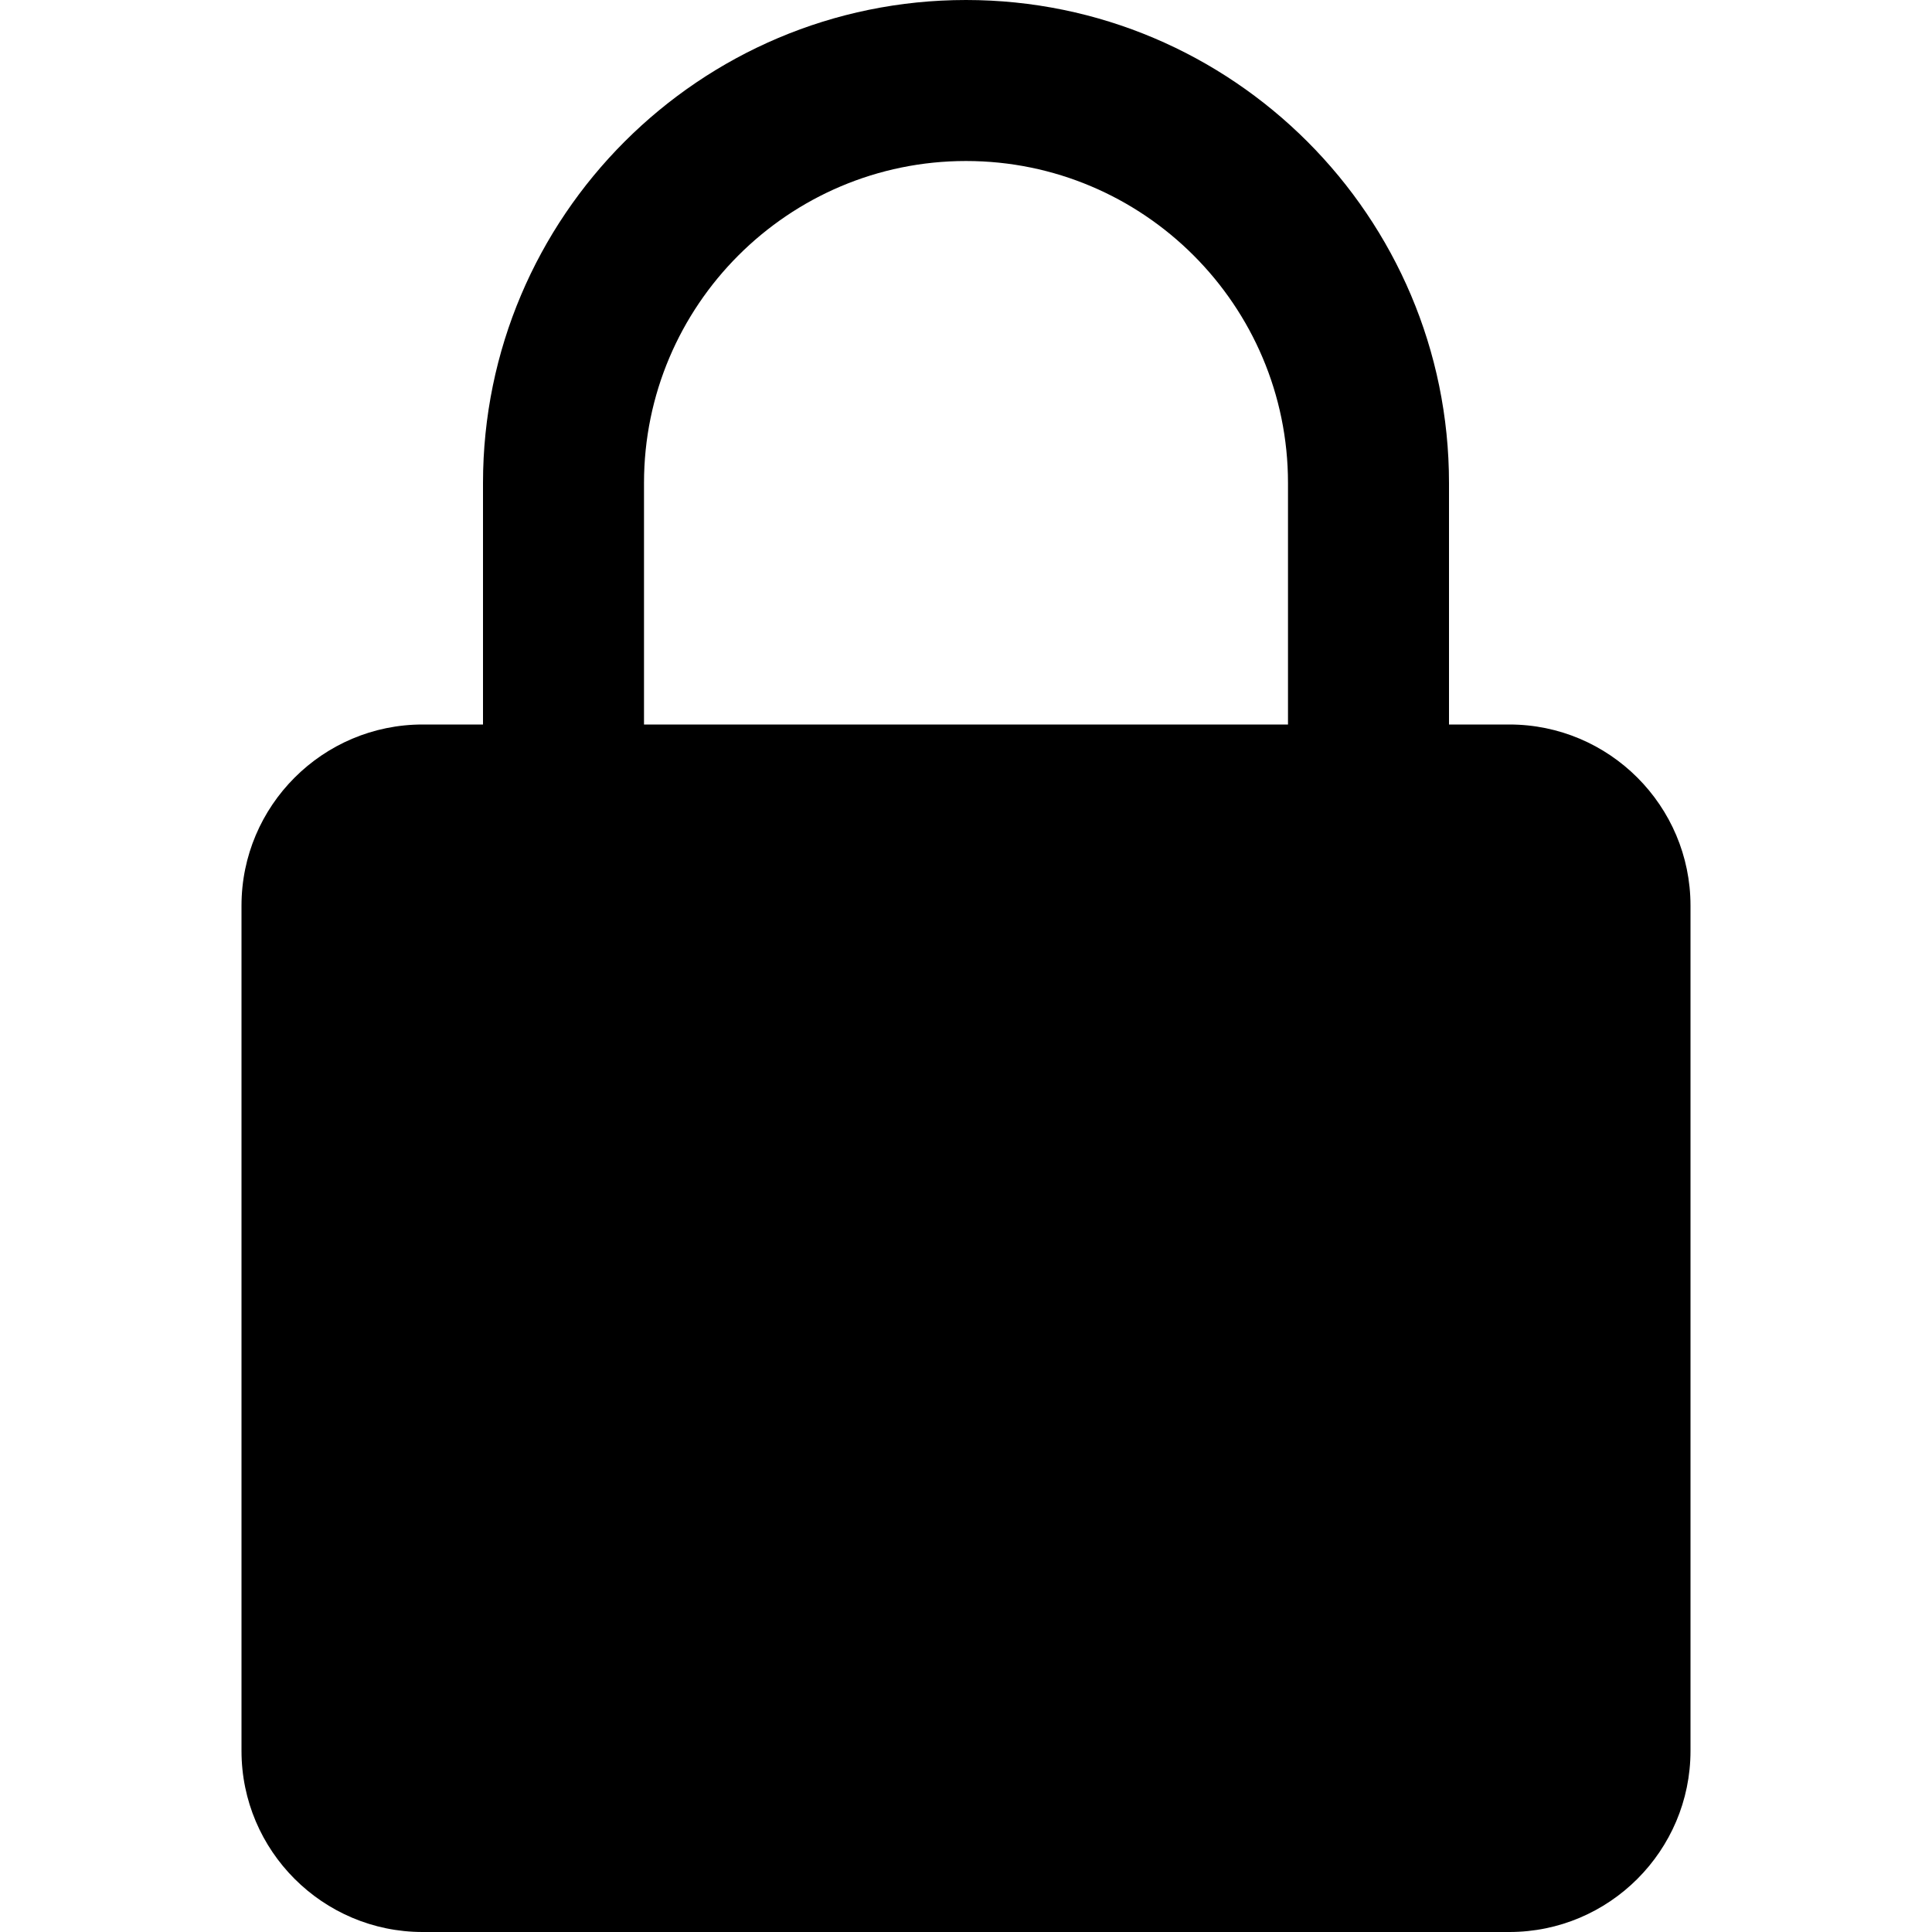
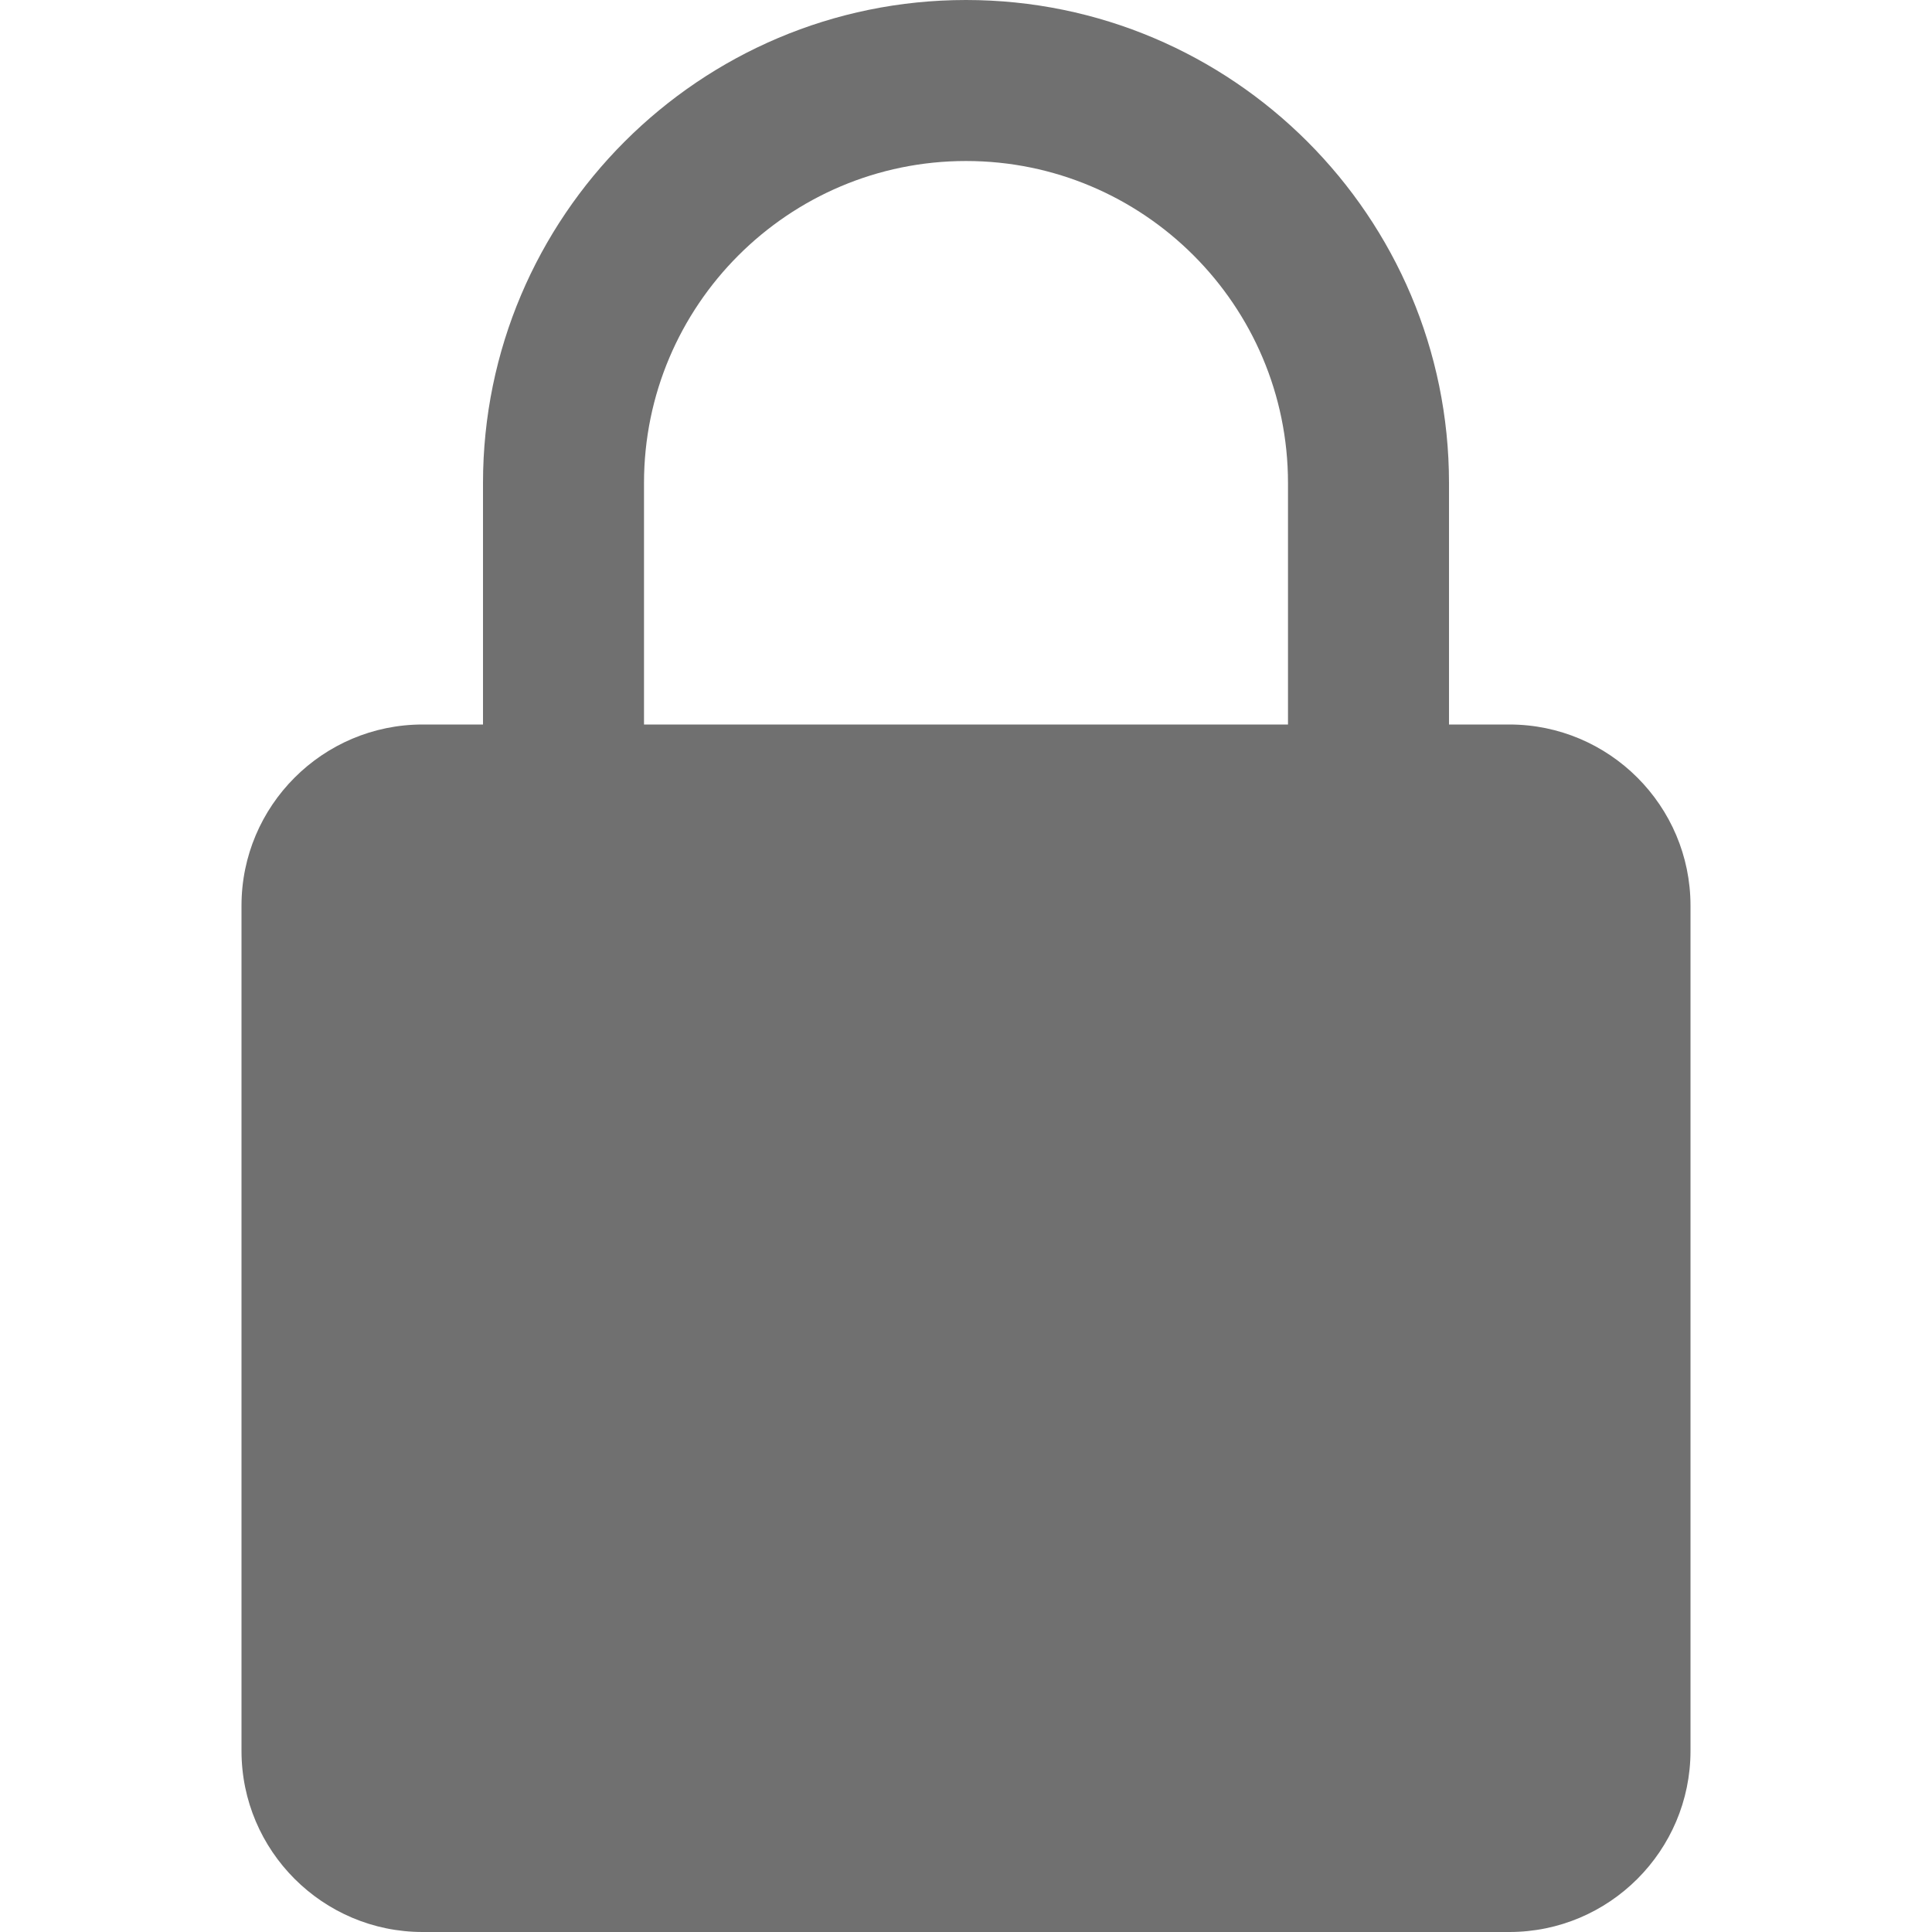
- <svg xmlns="http://www.w3.org/2000/svg" height="512pt" viewBox="-64 0 512 512" width="512pt">
+ <svg xmlns="http://www.w3.org/2000/svg" height="512pt" fill="#707070" viewBox="-64 0 512 512" width="512pt">
  <path d="m336 192h-16v-64c0-70.594-57.406-128-128-128s-128 57.406-128 128v64h-16c-26.453 0-48 21.523-48 48v224c0 26.477 21.547 48 48 48h288c26.453 0 48-21.523 48-48v-224c0-26.477-21.547-48-48-48zm-229.332-64c0-47.062 38.27-85.332 85.332-85.332s85.332 38.27 85.332 85.332v64h-170.664zm0 0" />
</svg>
